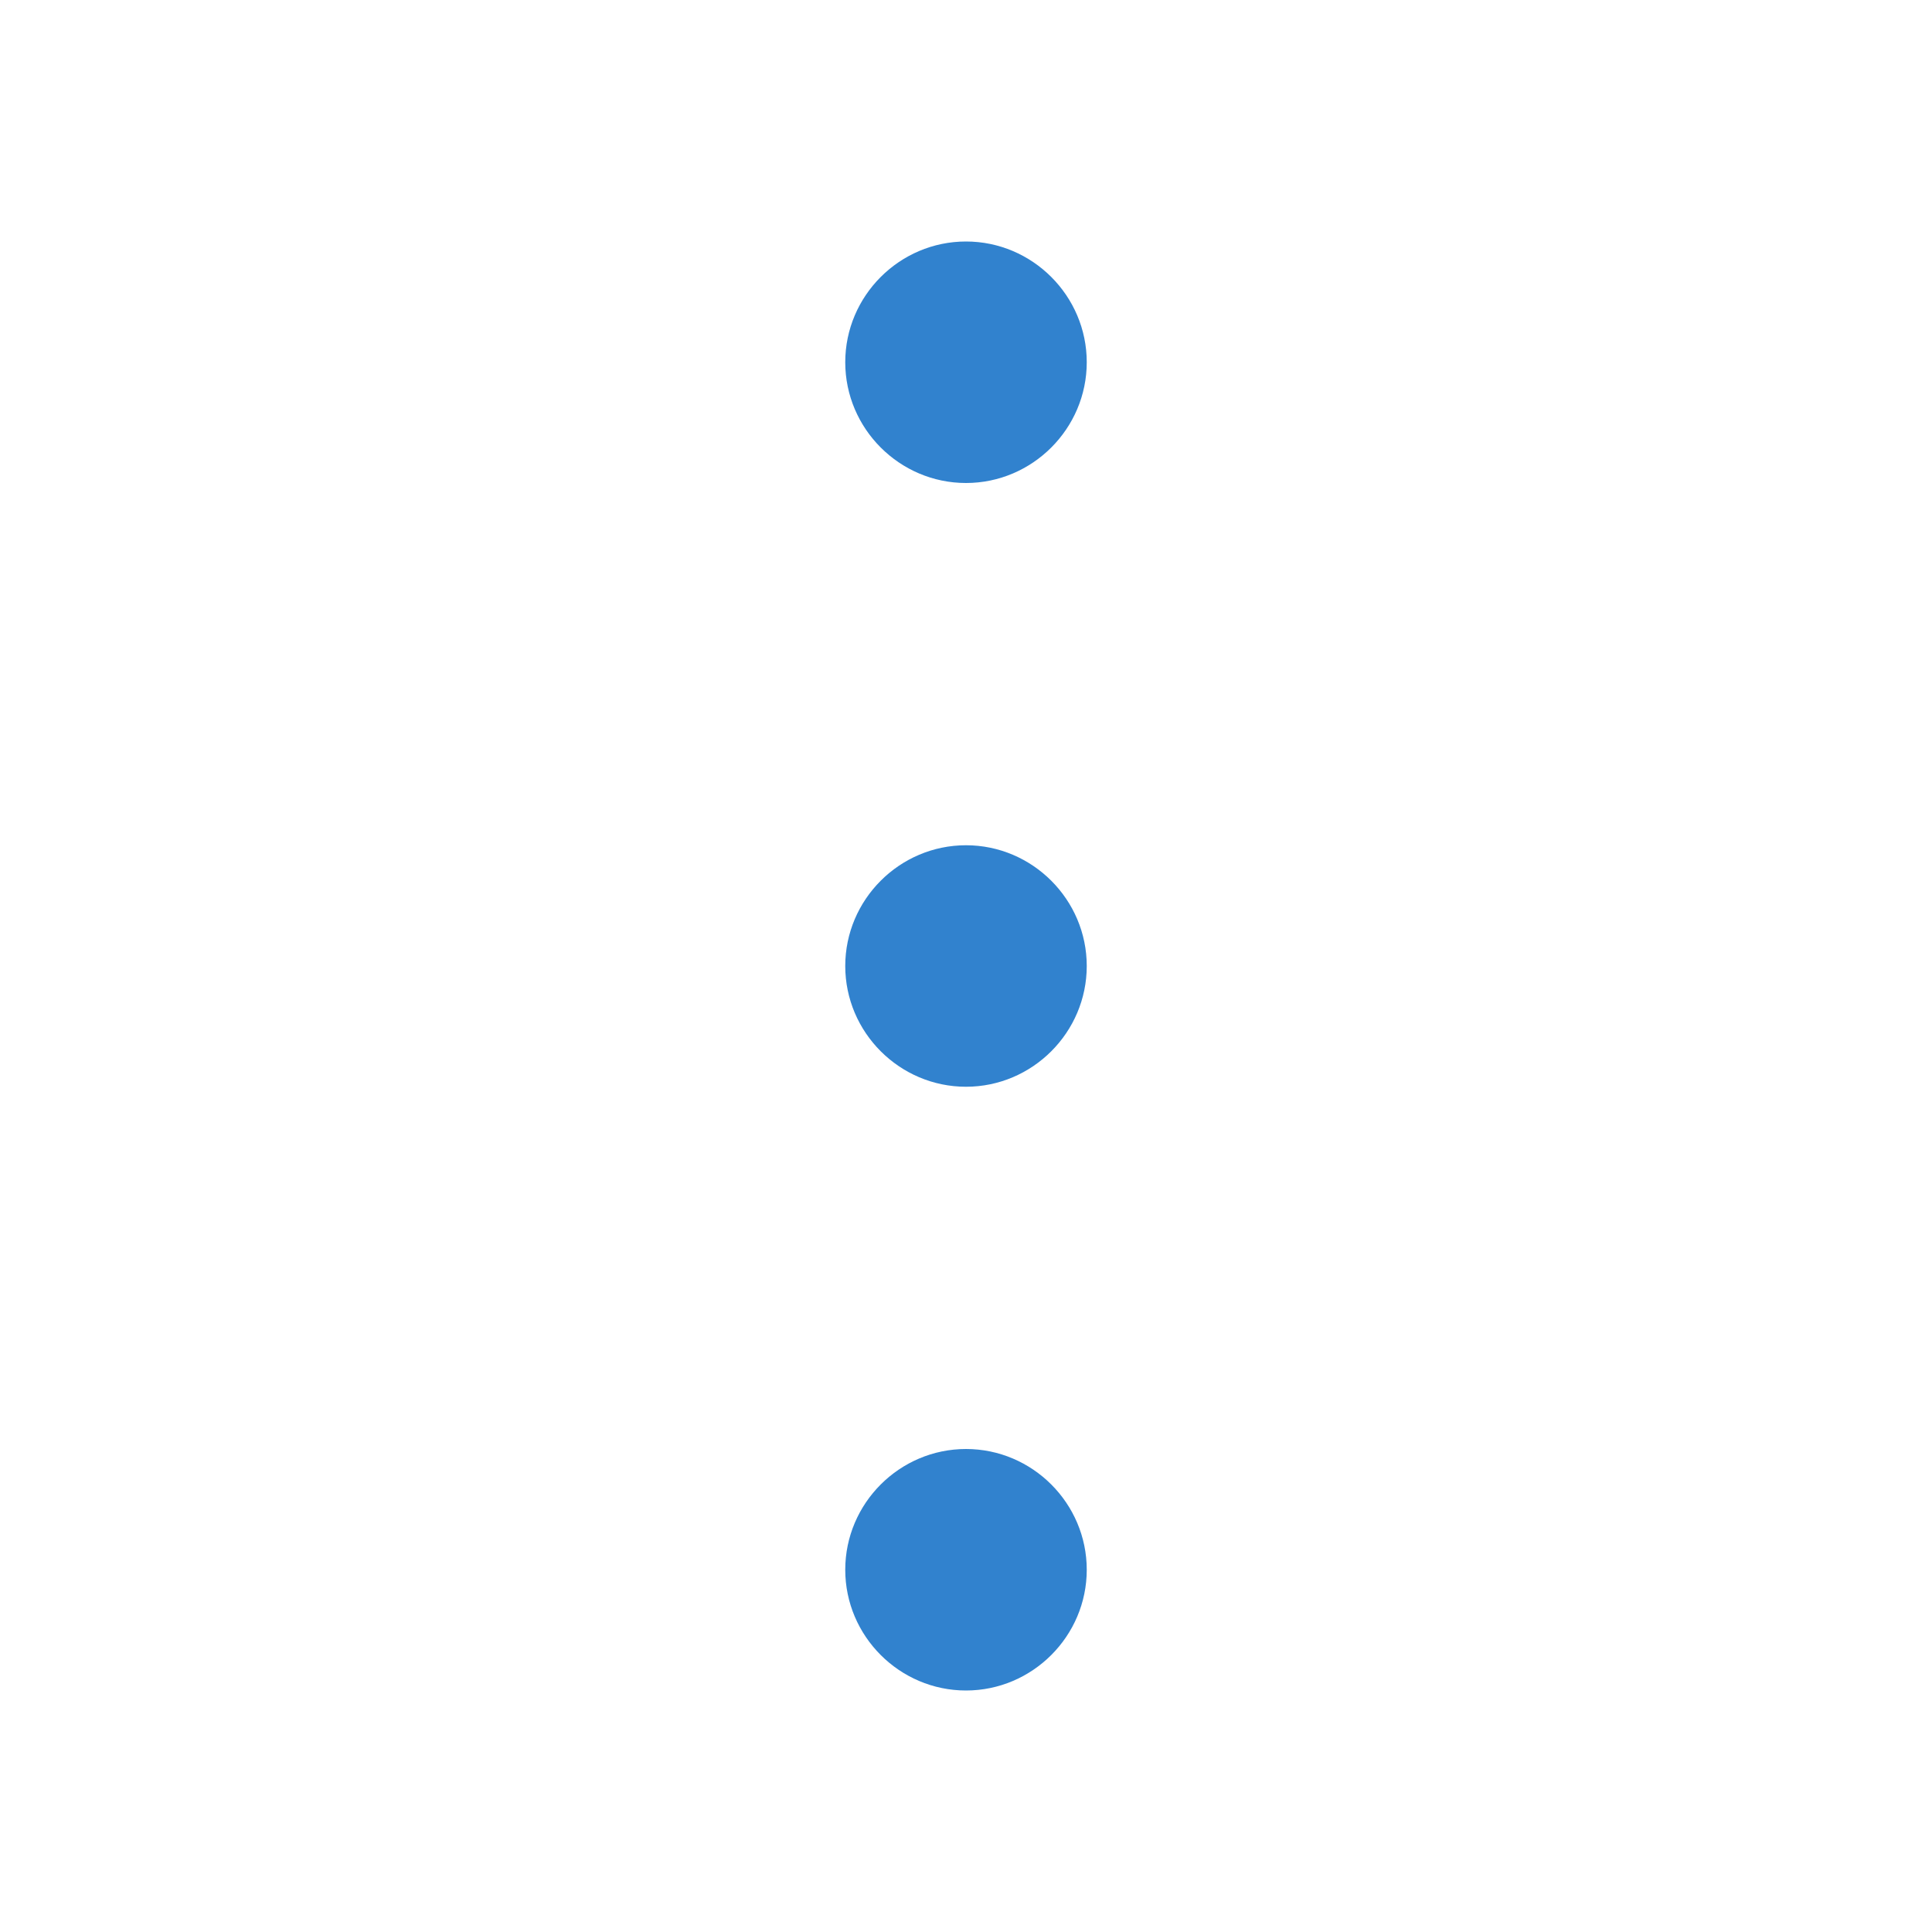
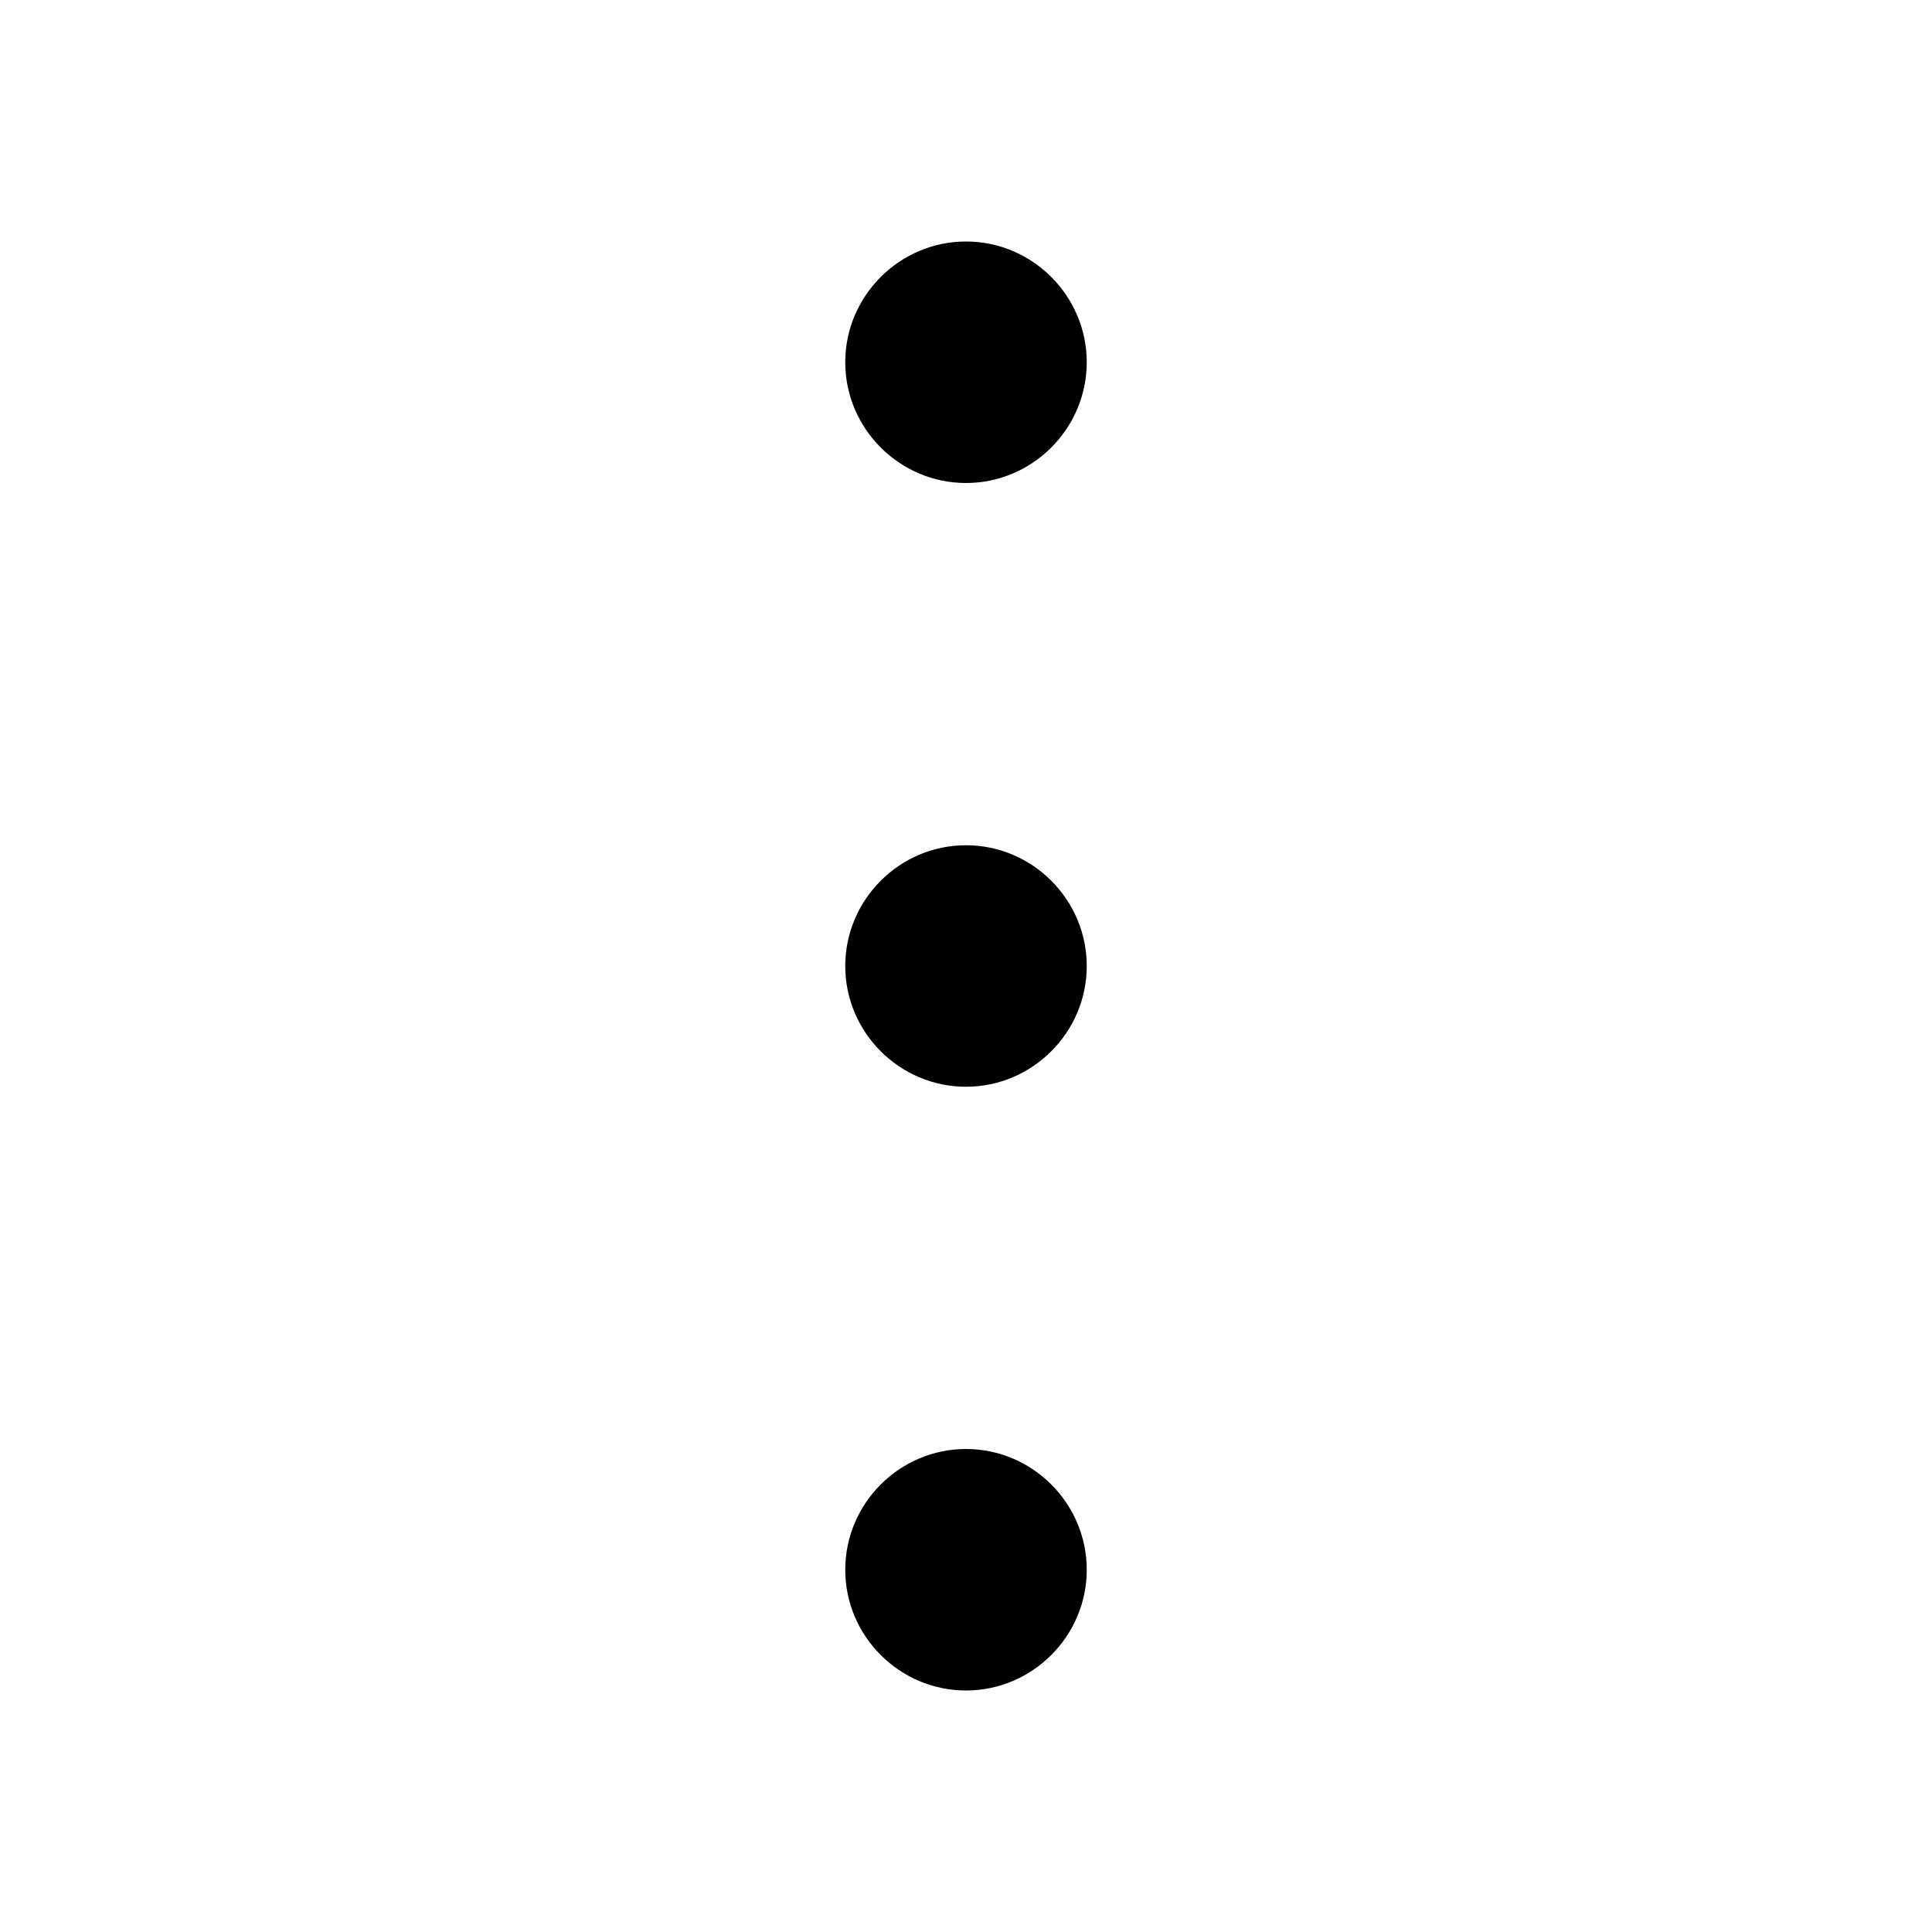
<svg xmlns="http://www.w3.org/2000/svg" width="30" height="30" viewBox="0 0 30 30" fill="none">
-   <path d="M13.125 24.375C13.125 25.406 13.969 26.25 15 26.25C16.031 26.25 16.875 25.406 16.875 24.375C16.875 23.344 16.031 22.5 15 22.5C13.969 22.5 13.125 23.344 13.125 24.375ZM13.125 5.625C13.125 6.656 13.969 7.5 15 7.5C16.031 7.5 16.875 6.656 16.875 5.625C16.875 4.594 16.031 3.75 15 3.75C13.969 3.75 13.125 4.594 13.125 5.625ZM13.125 15C13.125 16.031 13.969 16.875 15 16.875C16.031 16.875 16.875 16.031 16.875 15C16.875 13.969 16.031 13.125 15 13.125C13.969 13.125 13.125 13.969 13.125 15Z" fill="#3182CE" />
+   <path d="M13.125 24.375C13.125 25.406 13.969 26.25 15 26.25C16.031 26.25 16.875 25.406 16.875 24.375C16.875 23.344 16.031 22.5 15 22.5C13.969 22.5 13.125 23.344 13.125 24.375ZM13.125 5.625C13.125 6.656 13.969 7.5 15 7.5C16.031 7.5 16.875 6.656 16.875 5.625C16.875 4.594 16.031 3.75 15 3.75C13.969 3.75 13.125 4.594 13.125 5.625ZM13.125 15C13.125 16.031 13.969 16.875 15 16.875C16.031 16.875 16.875 16.031 16.875 15C16.875 13.969 16.031 13.125 15 13.125C13.969 13.125 13.125 13.969 13.125 15Z" fill="currentColor" />
</svg>
